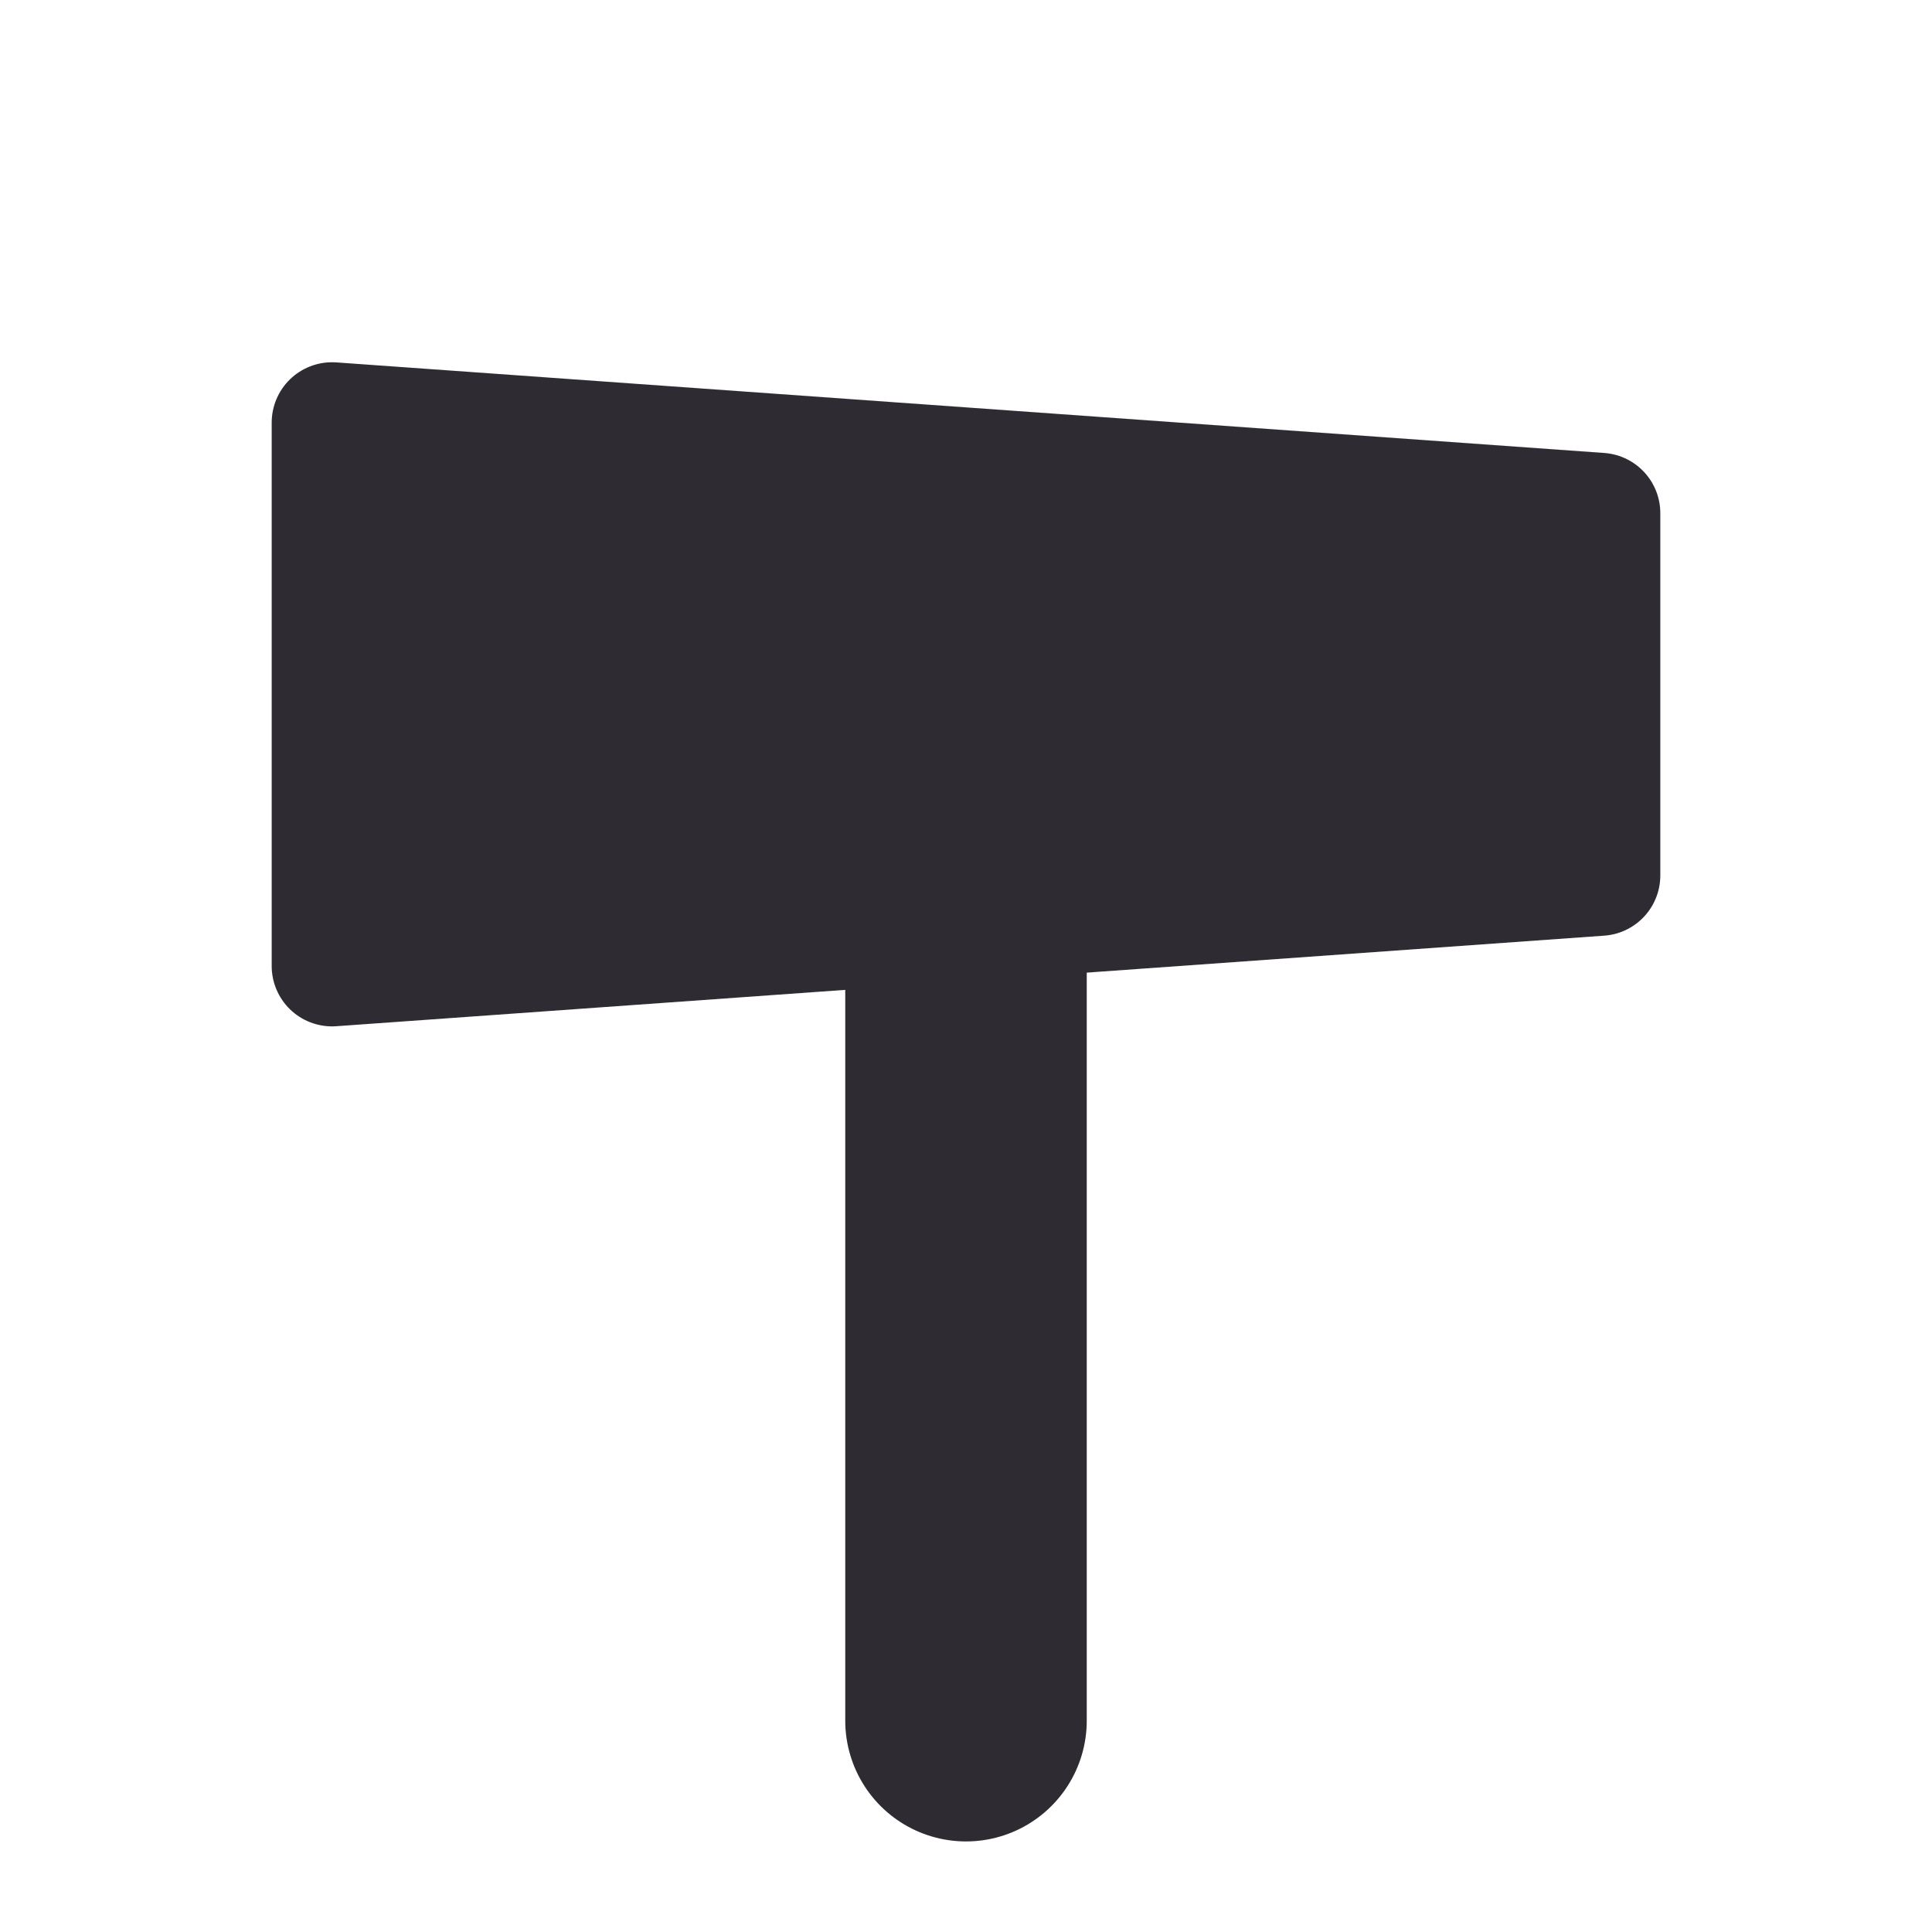
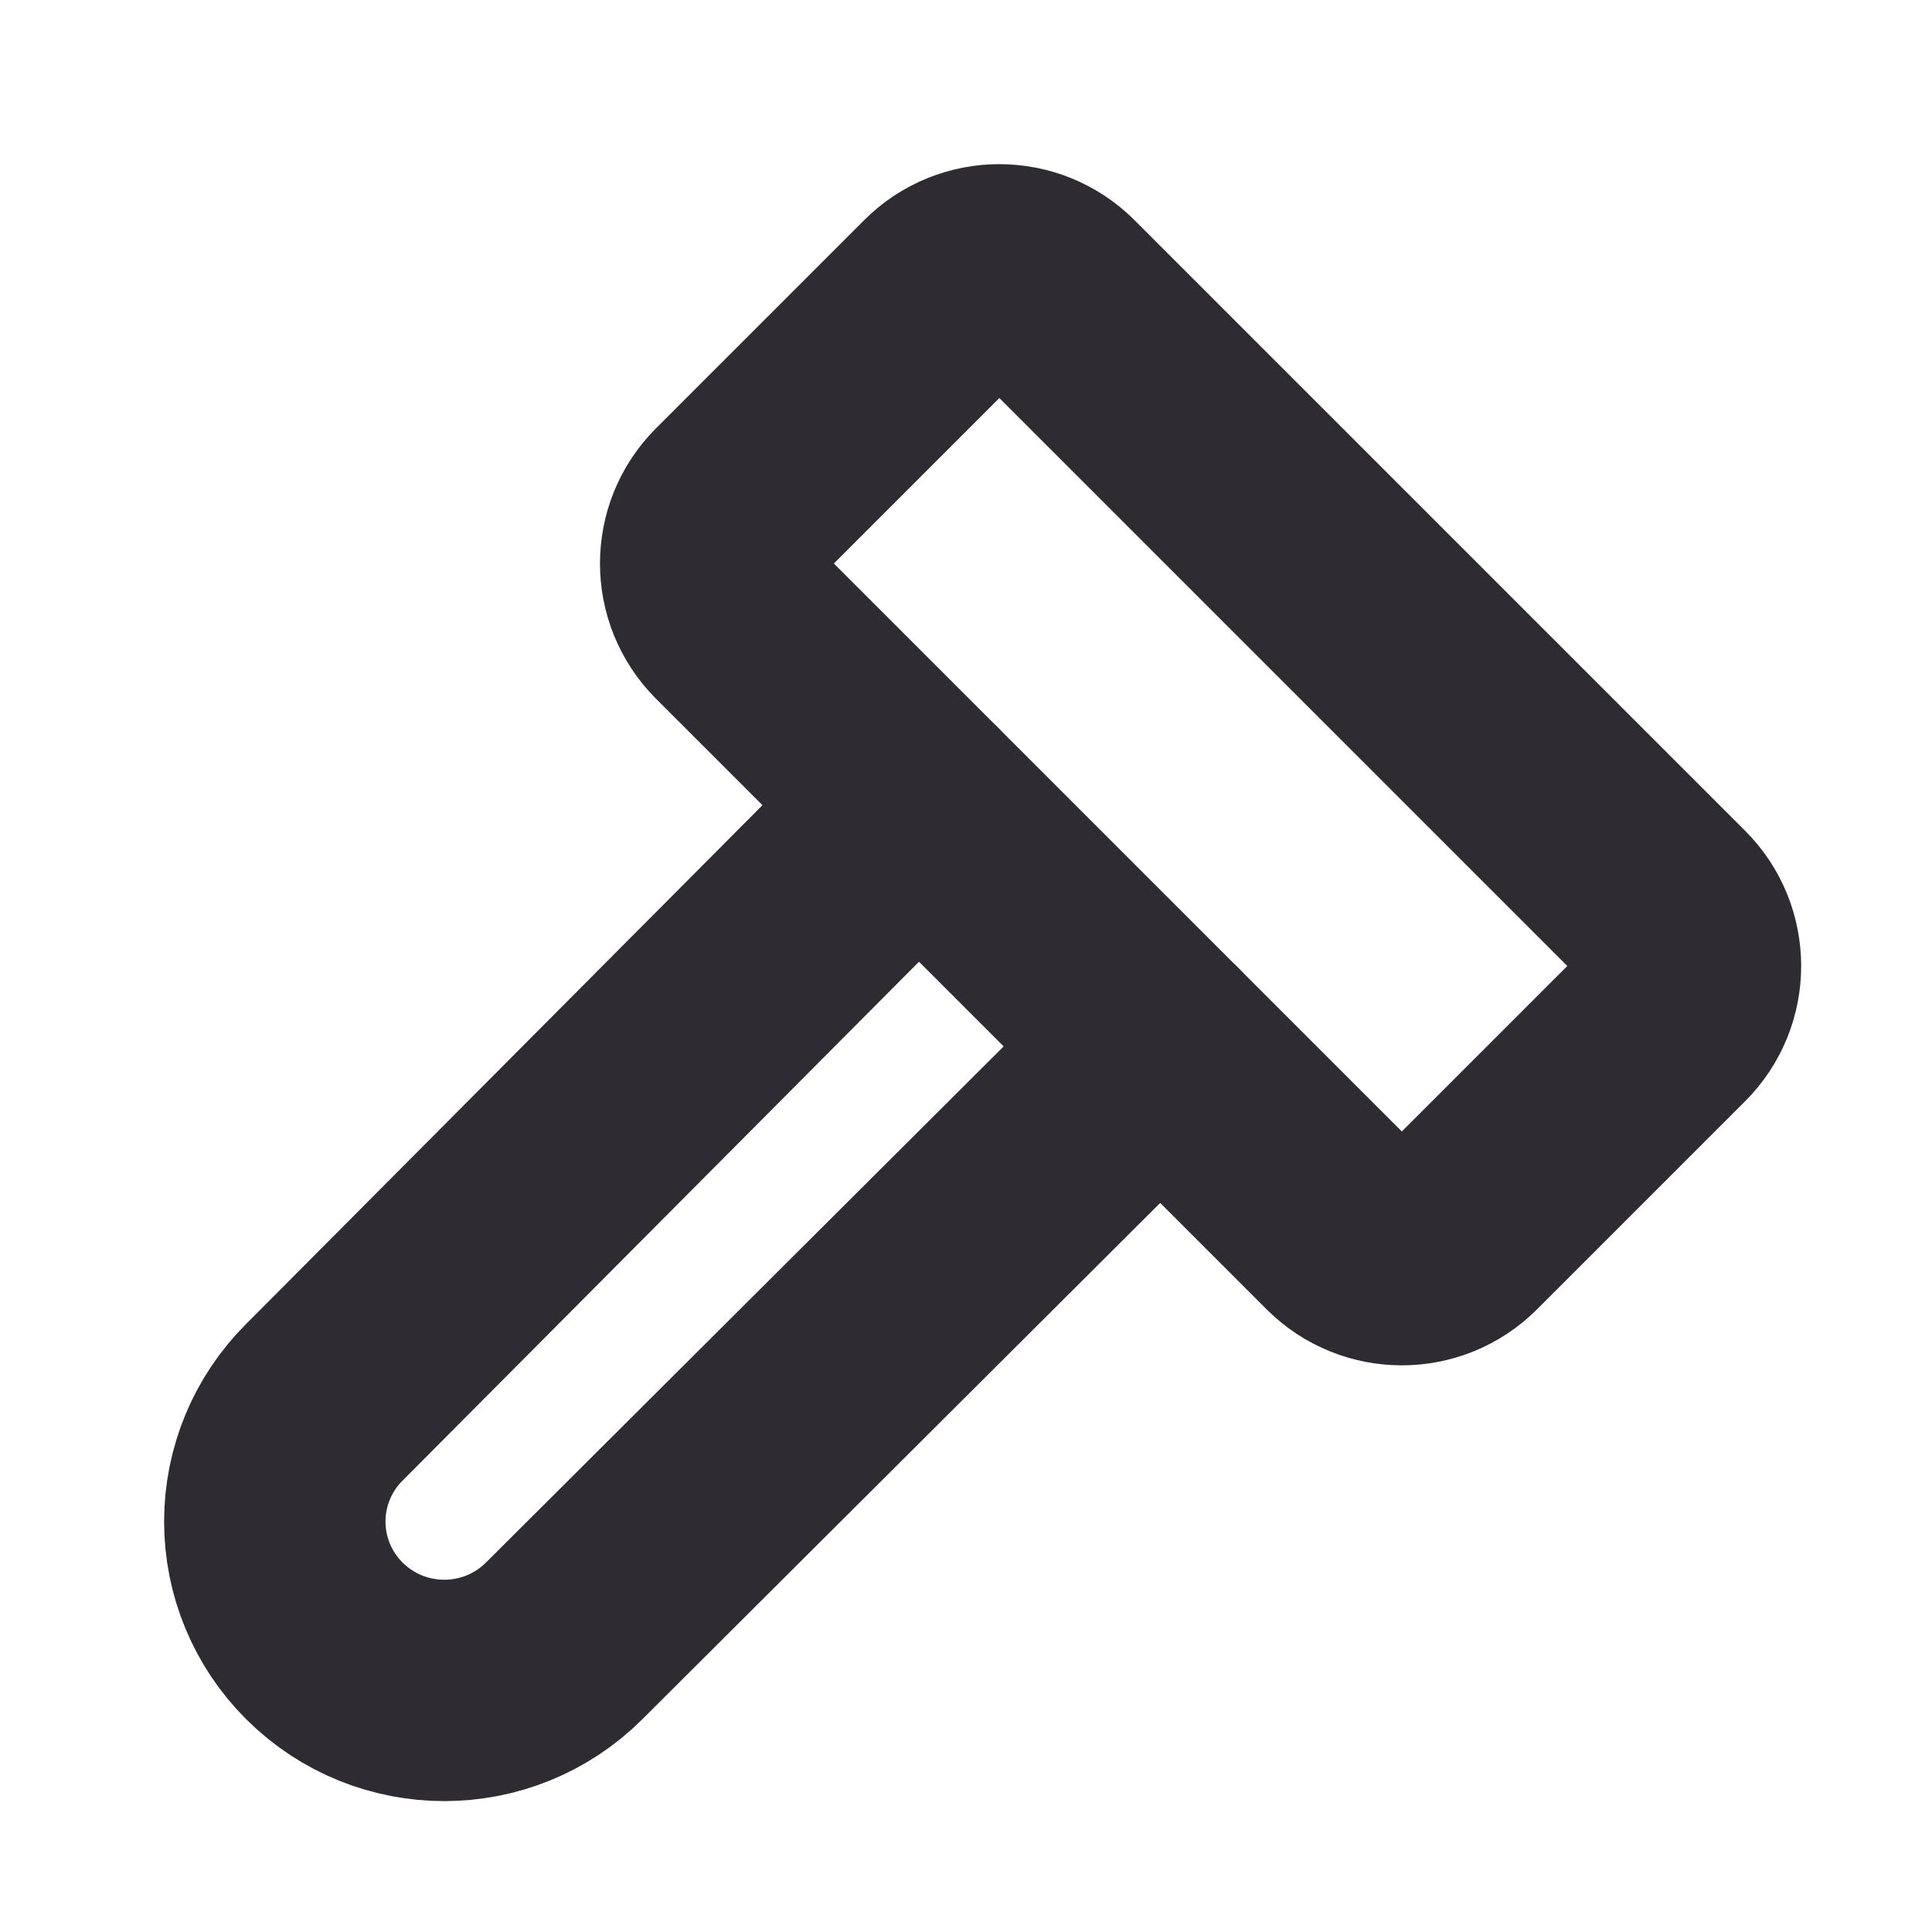
- <svg xmlns="http://www.w3.org/2000/svg" viewBox="0 0 64 64" width="256" height="256">
-   <g fill="#2f2b32" stroke="#2f2b32" stroke-width="7" stroke-linecap="round" stroke-linejoin="round">
-     <path d="M11 14 L53 17 L53 29 L11 32 Z" stroke-width="4" />
-     <path d="M32 32 V57" fill="none" stroke-width="8" />
+ <svg xmlns="http://www.w3.org/2000/svg" viewBox="0 0 24 24" width="256" height="256">
+   <g fill="none" stroke="#2f2b32" stroke-width="2.75" stroke-linecap="round" stroke-linejoin="round">
+     <path d="M11.414 10l-7.383 7.418a2.091 2.091 0 0 0 0 2.967a2.11 2.11 0 0 0 2.976 0l7.407 -7.385" />
+     <path d="M18.121 15.293l2.586 -2.586a1 1 0 0 0 0 -1.414l-7.586 -7.586a1 1 0 0 0 -1.414 0l-2.586 2.586a1 1 0 0 0 0 1.414l7.586 7.586a1 1 0 0 0 1.414 0" />
  </g>
</svg>
